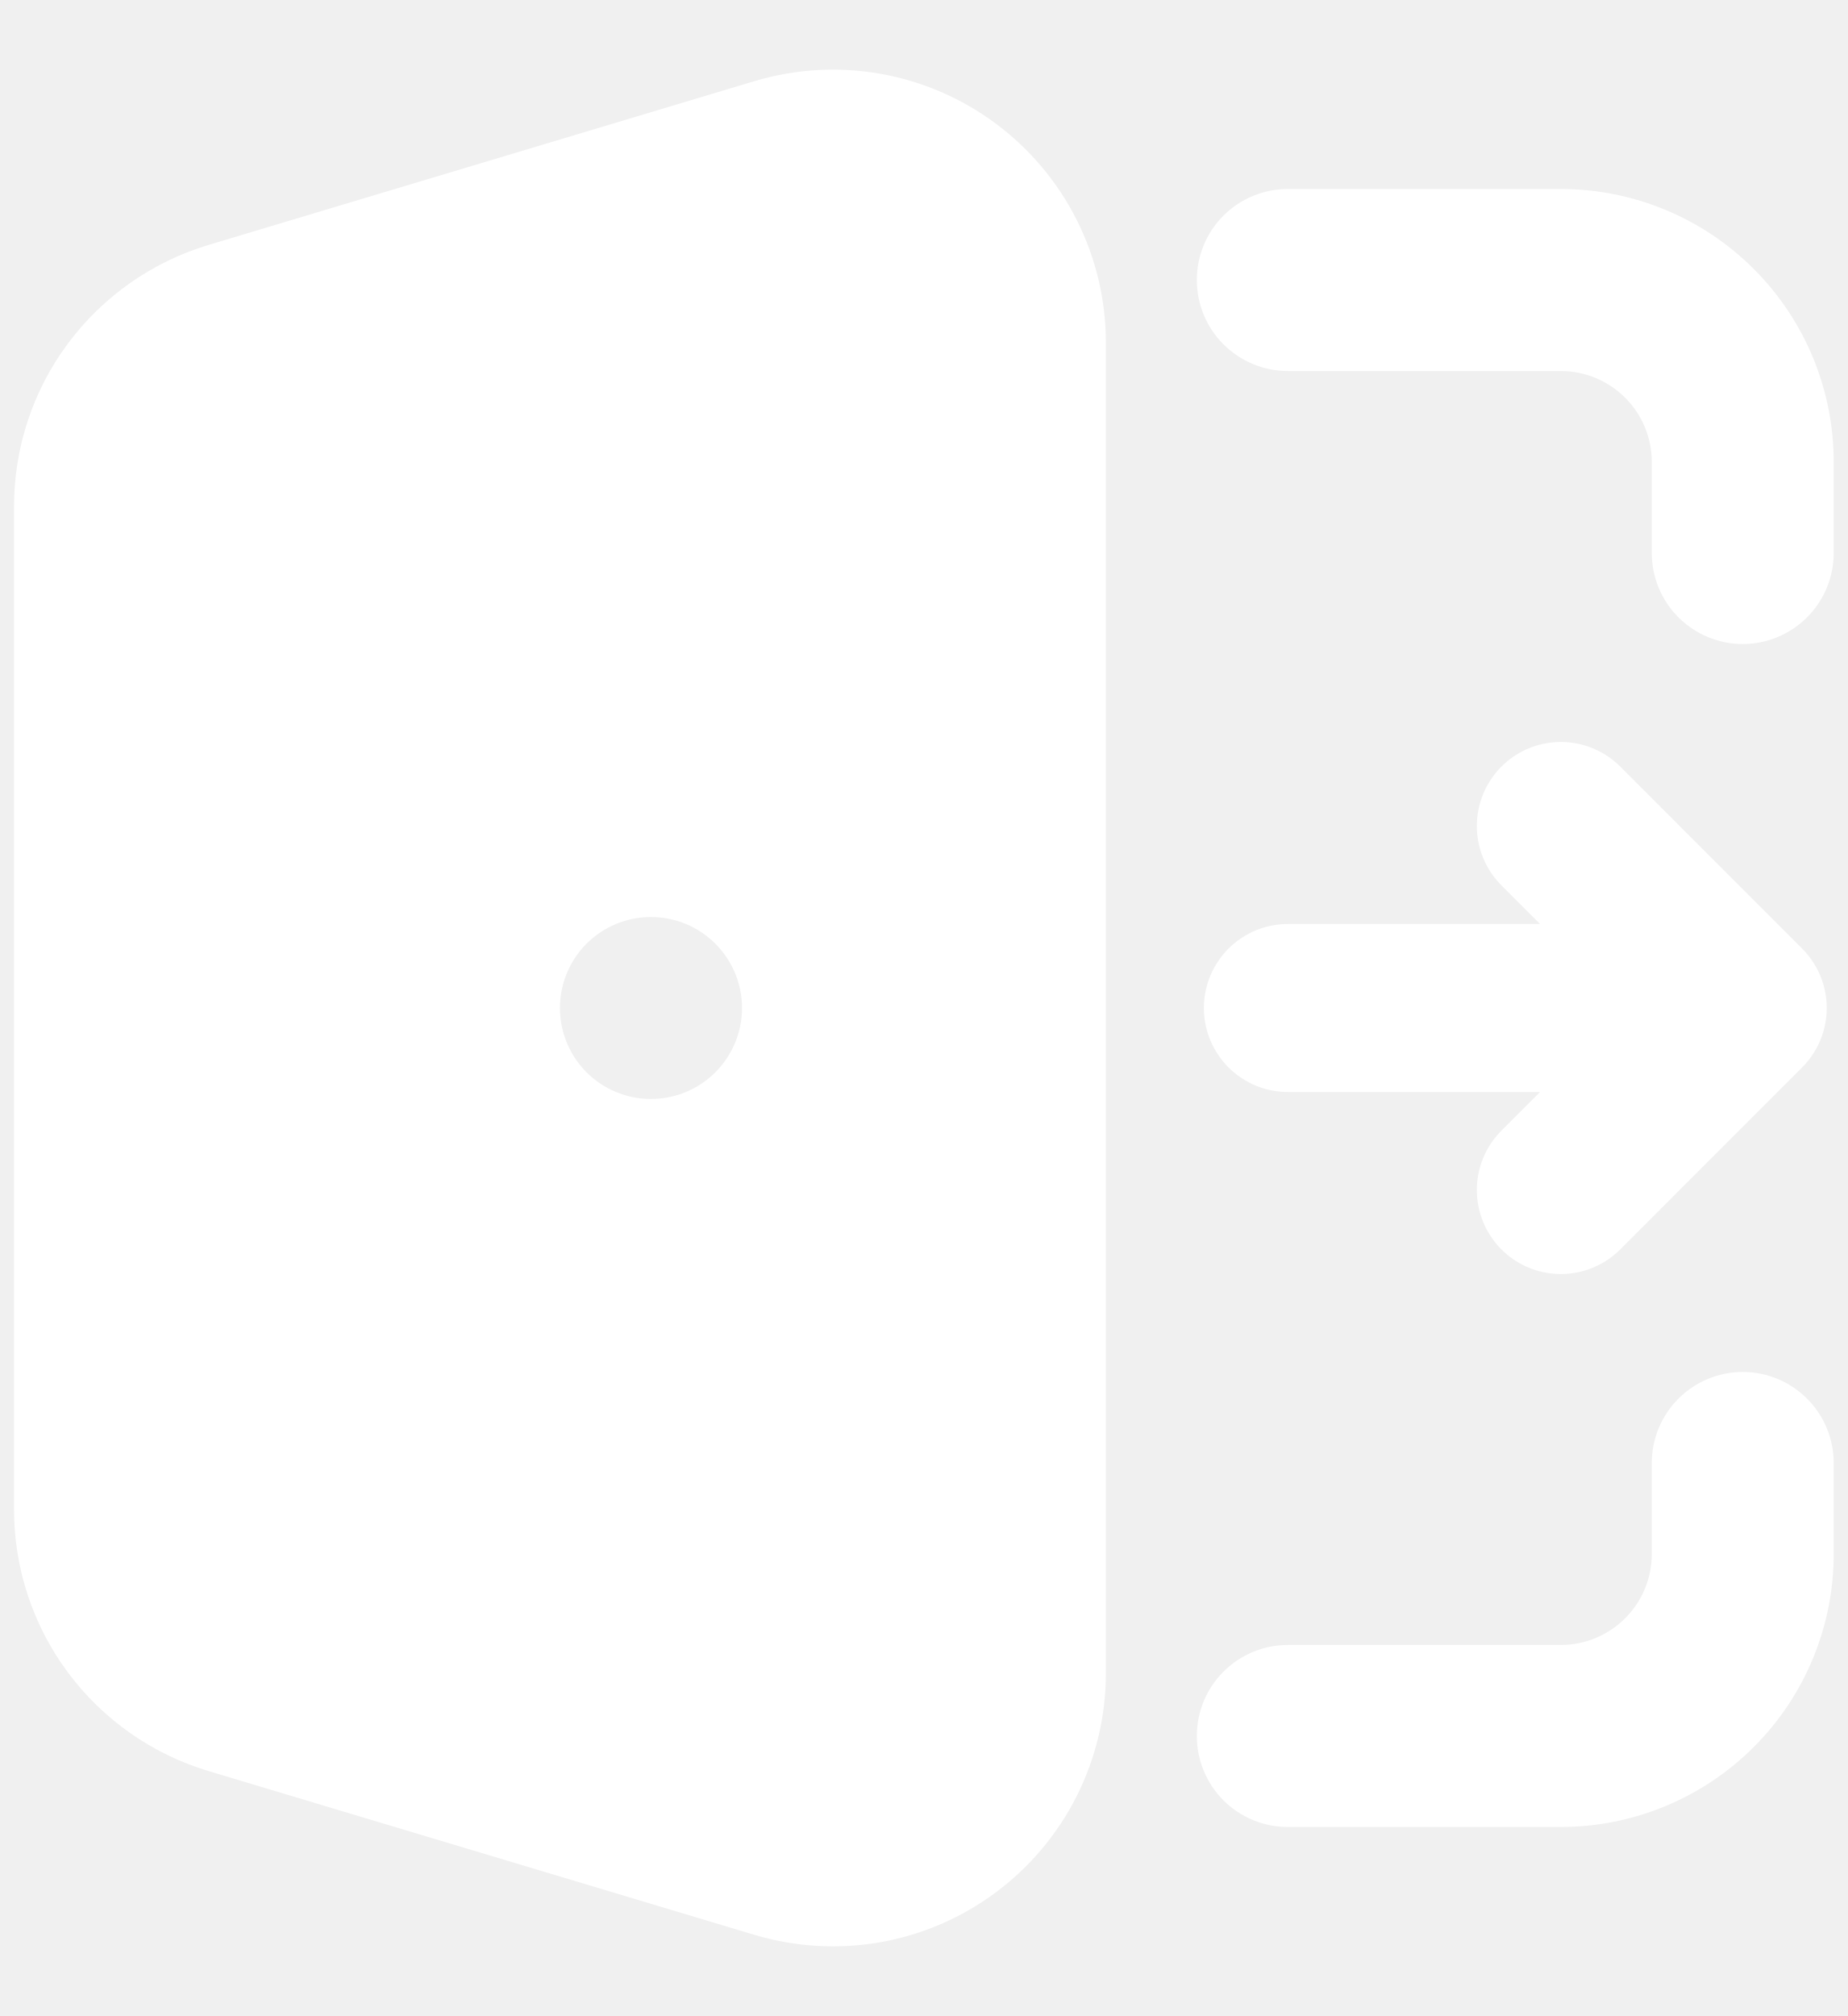
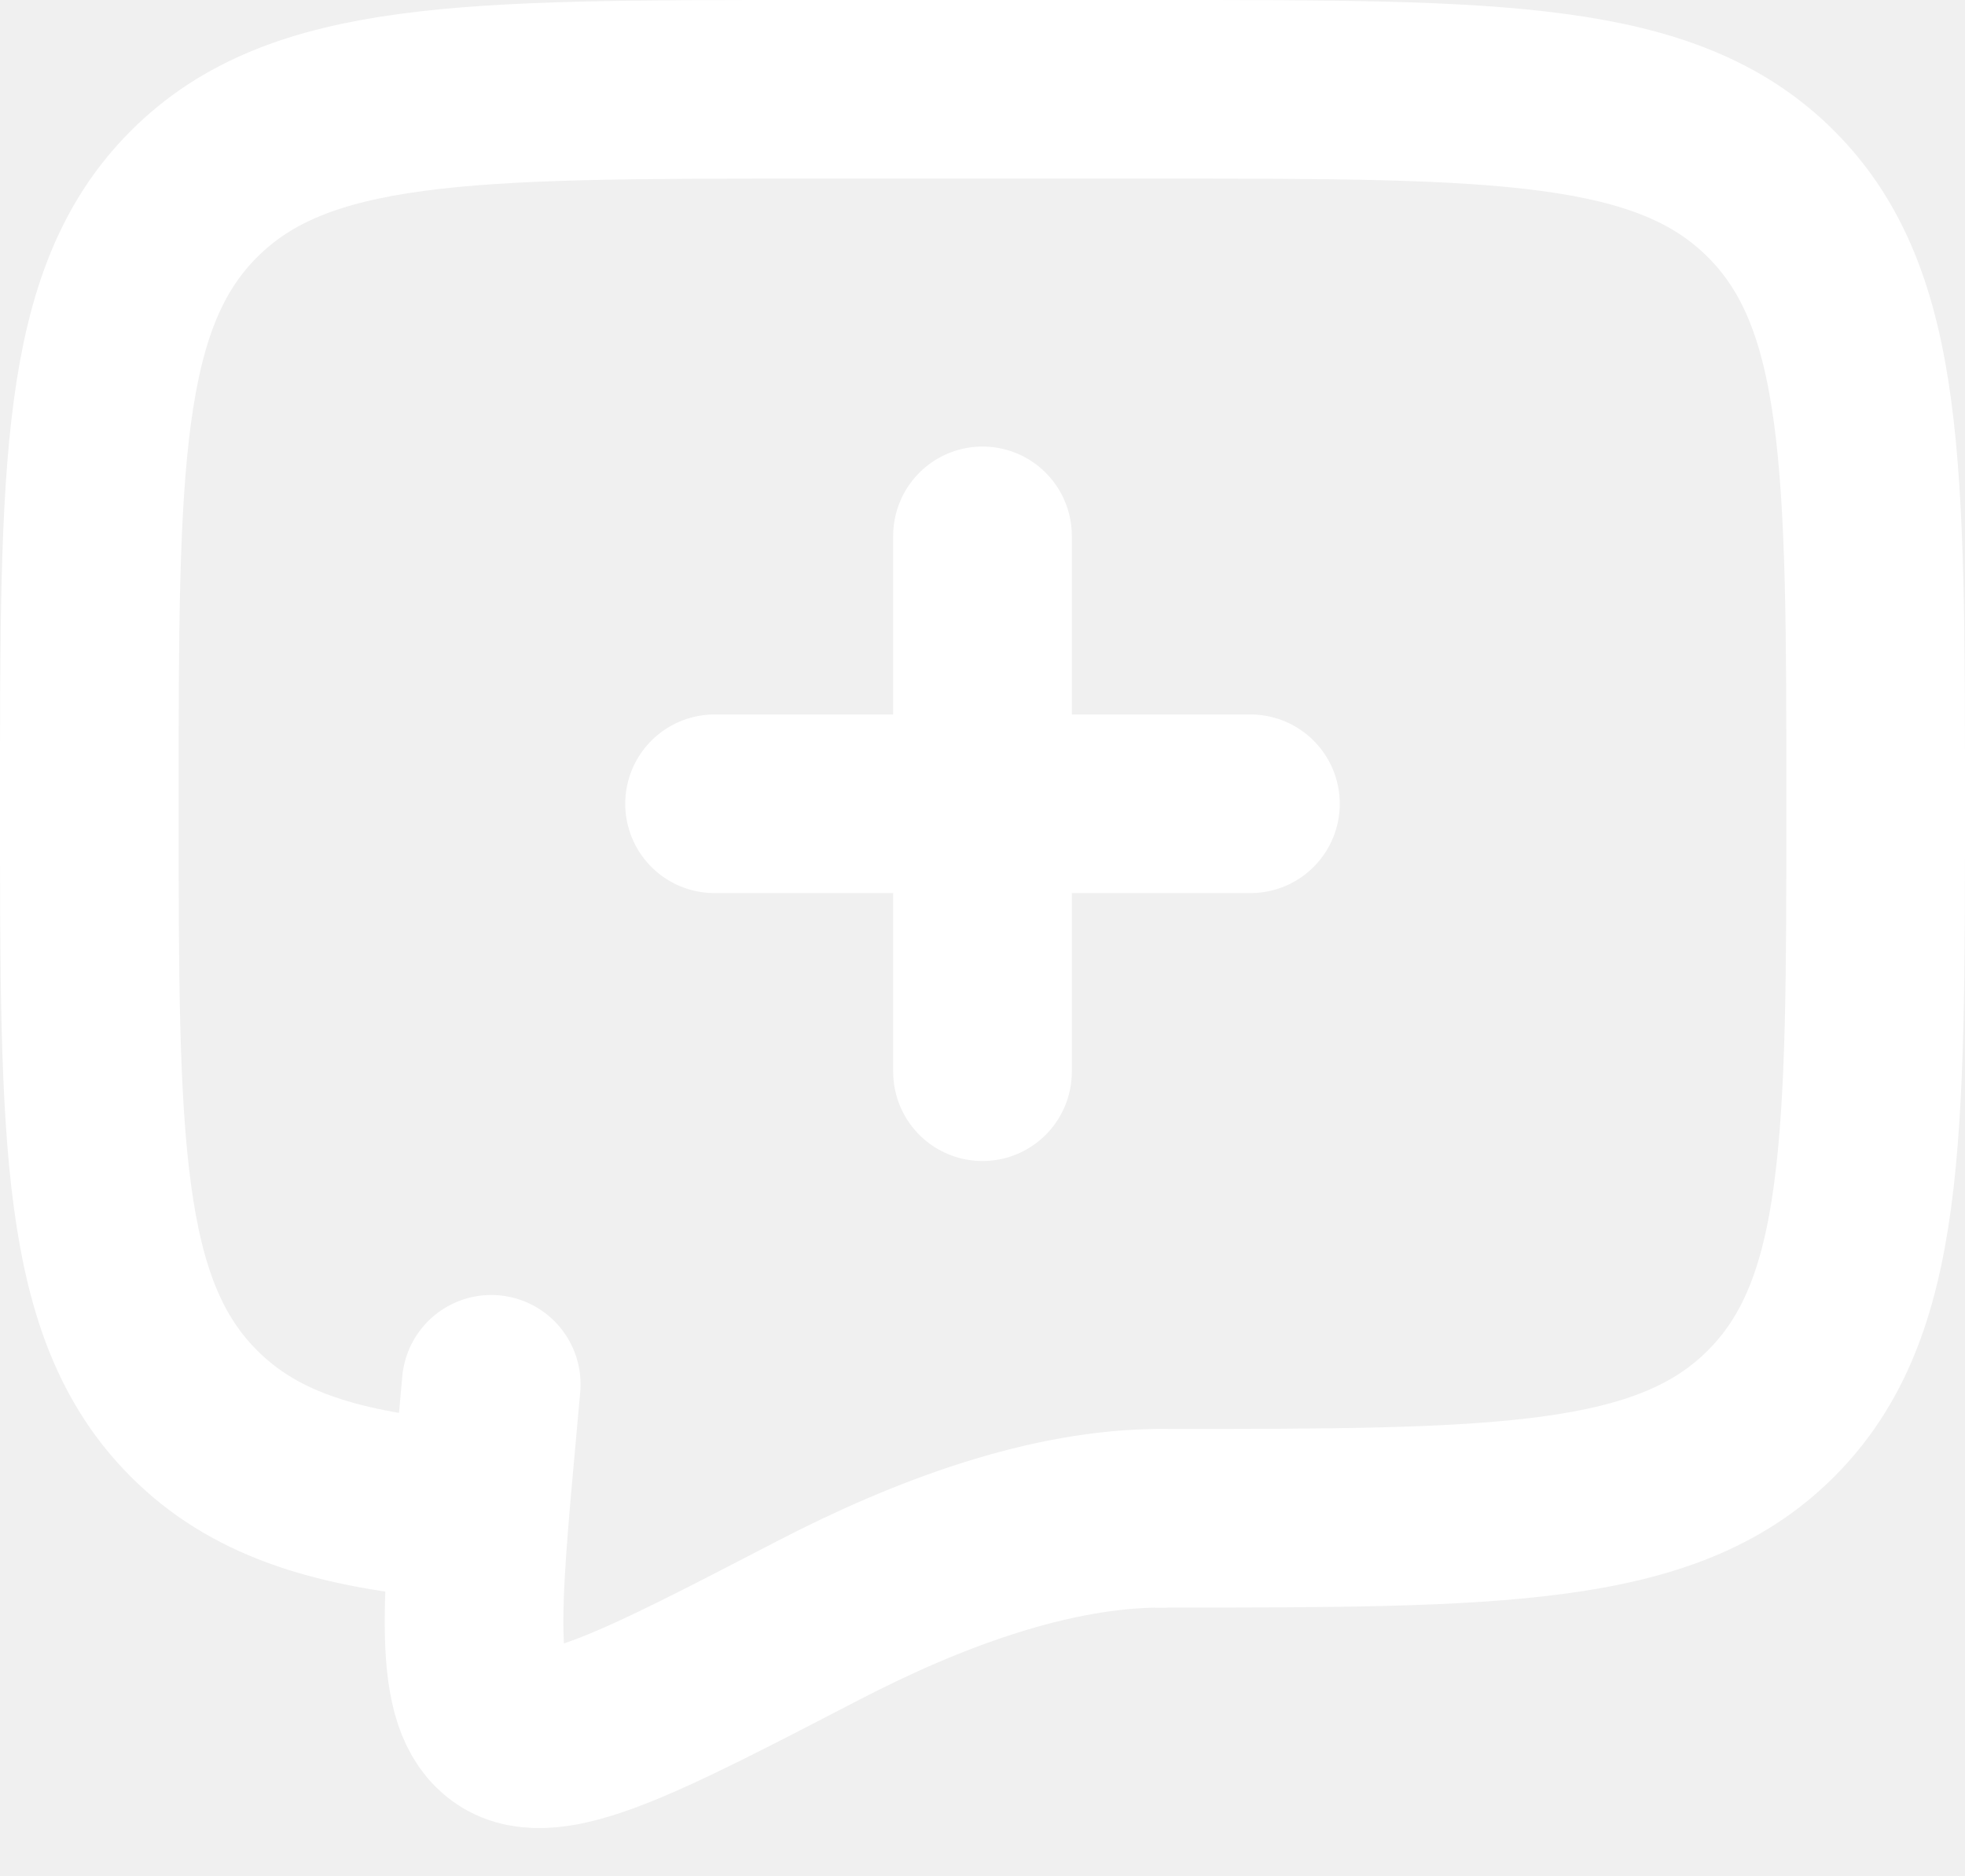
- <svg xmlns="http://www.w3.org/2000/svg" width="22" height="24" viewBox="0 0 22 24" fill="none">
-   <path fill-rule="evenodd" clip-rule="evenodd" d="M8.983 0.966C9.468 0.821 9.981 0.79 10.48 0.878C10.979 0.966 11.45 1.169 11.857 1.472C12.263 1.774 12.593 2.167 12.821 2.62C13.048 3.072 13.167 3.572 13.167 4.079V19.921C13.167 20.428 13.048 20.927 12.821 21.38C12.593 21.833 12.263 22.226 11.857 22.528C11.45 22.831 10.979 23.034 10.48 23.122C9.981 23.209 9.468 23.179 8.983 23.034L2.483 21.084C1.814 20.883 1.227 20.472 0.809 19.911C0.392 19.35 0.167 18.67 0.167 17.971V6.029C0.167 5.33 0.392 4.649 0.809 4.089C1.227 3.528 1.814 3.117 2.483 2.916L8.983 0.966ZM14.25 3.333C14.25 3.046 14.364 2.77 14.567 2.567C14.771 2.364 15.046 2.25 15.333 2.25H18.583C19.445 2.25 20.272 2.592 20.881 3.202C21.491 3.811 21.833 4.638 21.833 5.5V6.583C21.833 6.871 21.719 7.146 21.516 7.349C21.313 7.552 21.037 7.667 20.75 7.667C20.463 7.667 20.187 7.552 19.984 7.349C19.781 7.146 19.667 6.871 19.667 6.583V5.5C19.667 5.213 19.553 4.937 19.349 4.734C19.146 4.531 18.871 4.417 18.583 4.417H15.333C15.046 4.417 14.771 4.302 14.567 4.099C14.364 3.896 14.25 3.621 14.25 3.333ZM20.75 16.333C21.037 16.333 21.313 16.447 21.516 16.651C21.719 16.854 21.833 17.129 21.833 17.417V18.5C21.833 19.362 21.491 20.189 20.881 20.798C20.272 21.407 19.445 21.75 18.583 21.75H15.333C15.046 21.75 14.771 21.636 14.567 21.433C14.364 21.229 14.25 20.954 14.25 20.667C14.25 20.379 14.364 20.104 14.567 19.901C14.771 19.697 15.046 19.583 15.333 19.583H18.583C18.871 19.583 19.146 19.469 19.349 19.266C19.553 19.063 19.667 18.787 19.667 18.5V17.417C19.667 17.129 19.781 16.854 19.984 16.651C20.187 16.447 20.463 16.333 20.75 16.333ZM7.75 10.917C7.463 10.917 7.187 11.031 6.984 11.234C6.781 11.437 6.667 11.713 6.667 12C6.667 12.287 6.781 12.563 6.984 12.766C7.187 12.969 7.463 13.083 7.75 13.083H7.751C8.038 13.083 8.314 12.969 8.517 12.766C8.72 12.563 8.835 12.287 8.835 12C8.835 11.713 8.72 11.437 8.517 11.234C8.314 11.031 8.038 10.917 7.751 10.917H7.75Z" fill="white" />
-   <path d="M15.334 12H20.75M20.75 12L18.584 9.833M20.75 12L18.584 14.167" stroke="white" stroke-width="2" stroke-linecap="round" stroke-linejoin="round" />
+ <svg xmlns="http://www.w3.org/2000/svg" width="22" height="21" viewBox="0 0 22 21" fill="none">
+   <path d="M11 6V9M11 9V12M11 9H14M11 9H8" stroke="white" stroke-width="2" stroke-linecap="round" />
+   <path d="M13 17C16.771 17 18.657 17 19.828 15.828C21 14.657 21 12.771 21 9C21 5.229 21 3.343 19.828 2.172C18.657 1 16.771 1 13 1H9C5.229 1 3.343 1 2.172 2.172C1 3.343 1 5.229 1 9C1 12.771 1 14.657 2.172 15.828C2.825 16.482 3.7 16.771 5 16.898" stroke="white" stroke-width="2" stroke-linecap="round" stroke-linejoin="round" />
+   <path d="M13 17C11.764 17 10.402 17.5 9.159 18.145C7.161 19.182 6.162 19.701 5.67 19.37C5.178 19.04 5.271 18.015 5.458 15.966L5.5 15.5" stroke="white" stroke-width="2" stroke-linecap="round" />
</svg>
